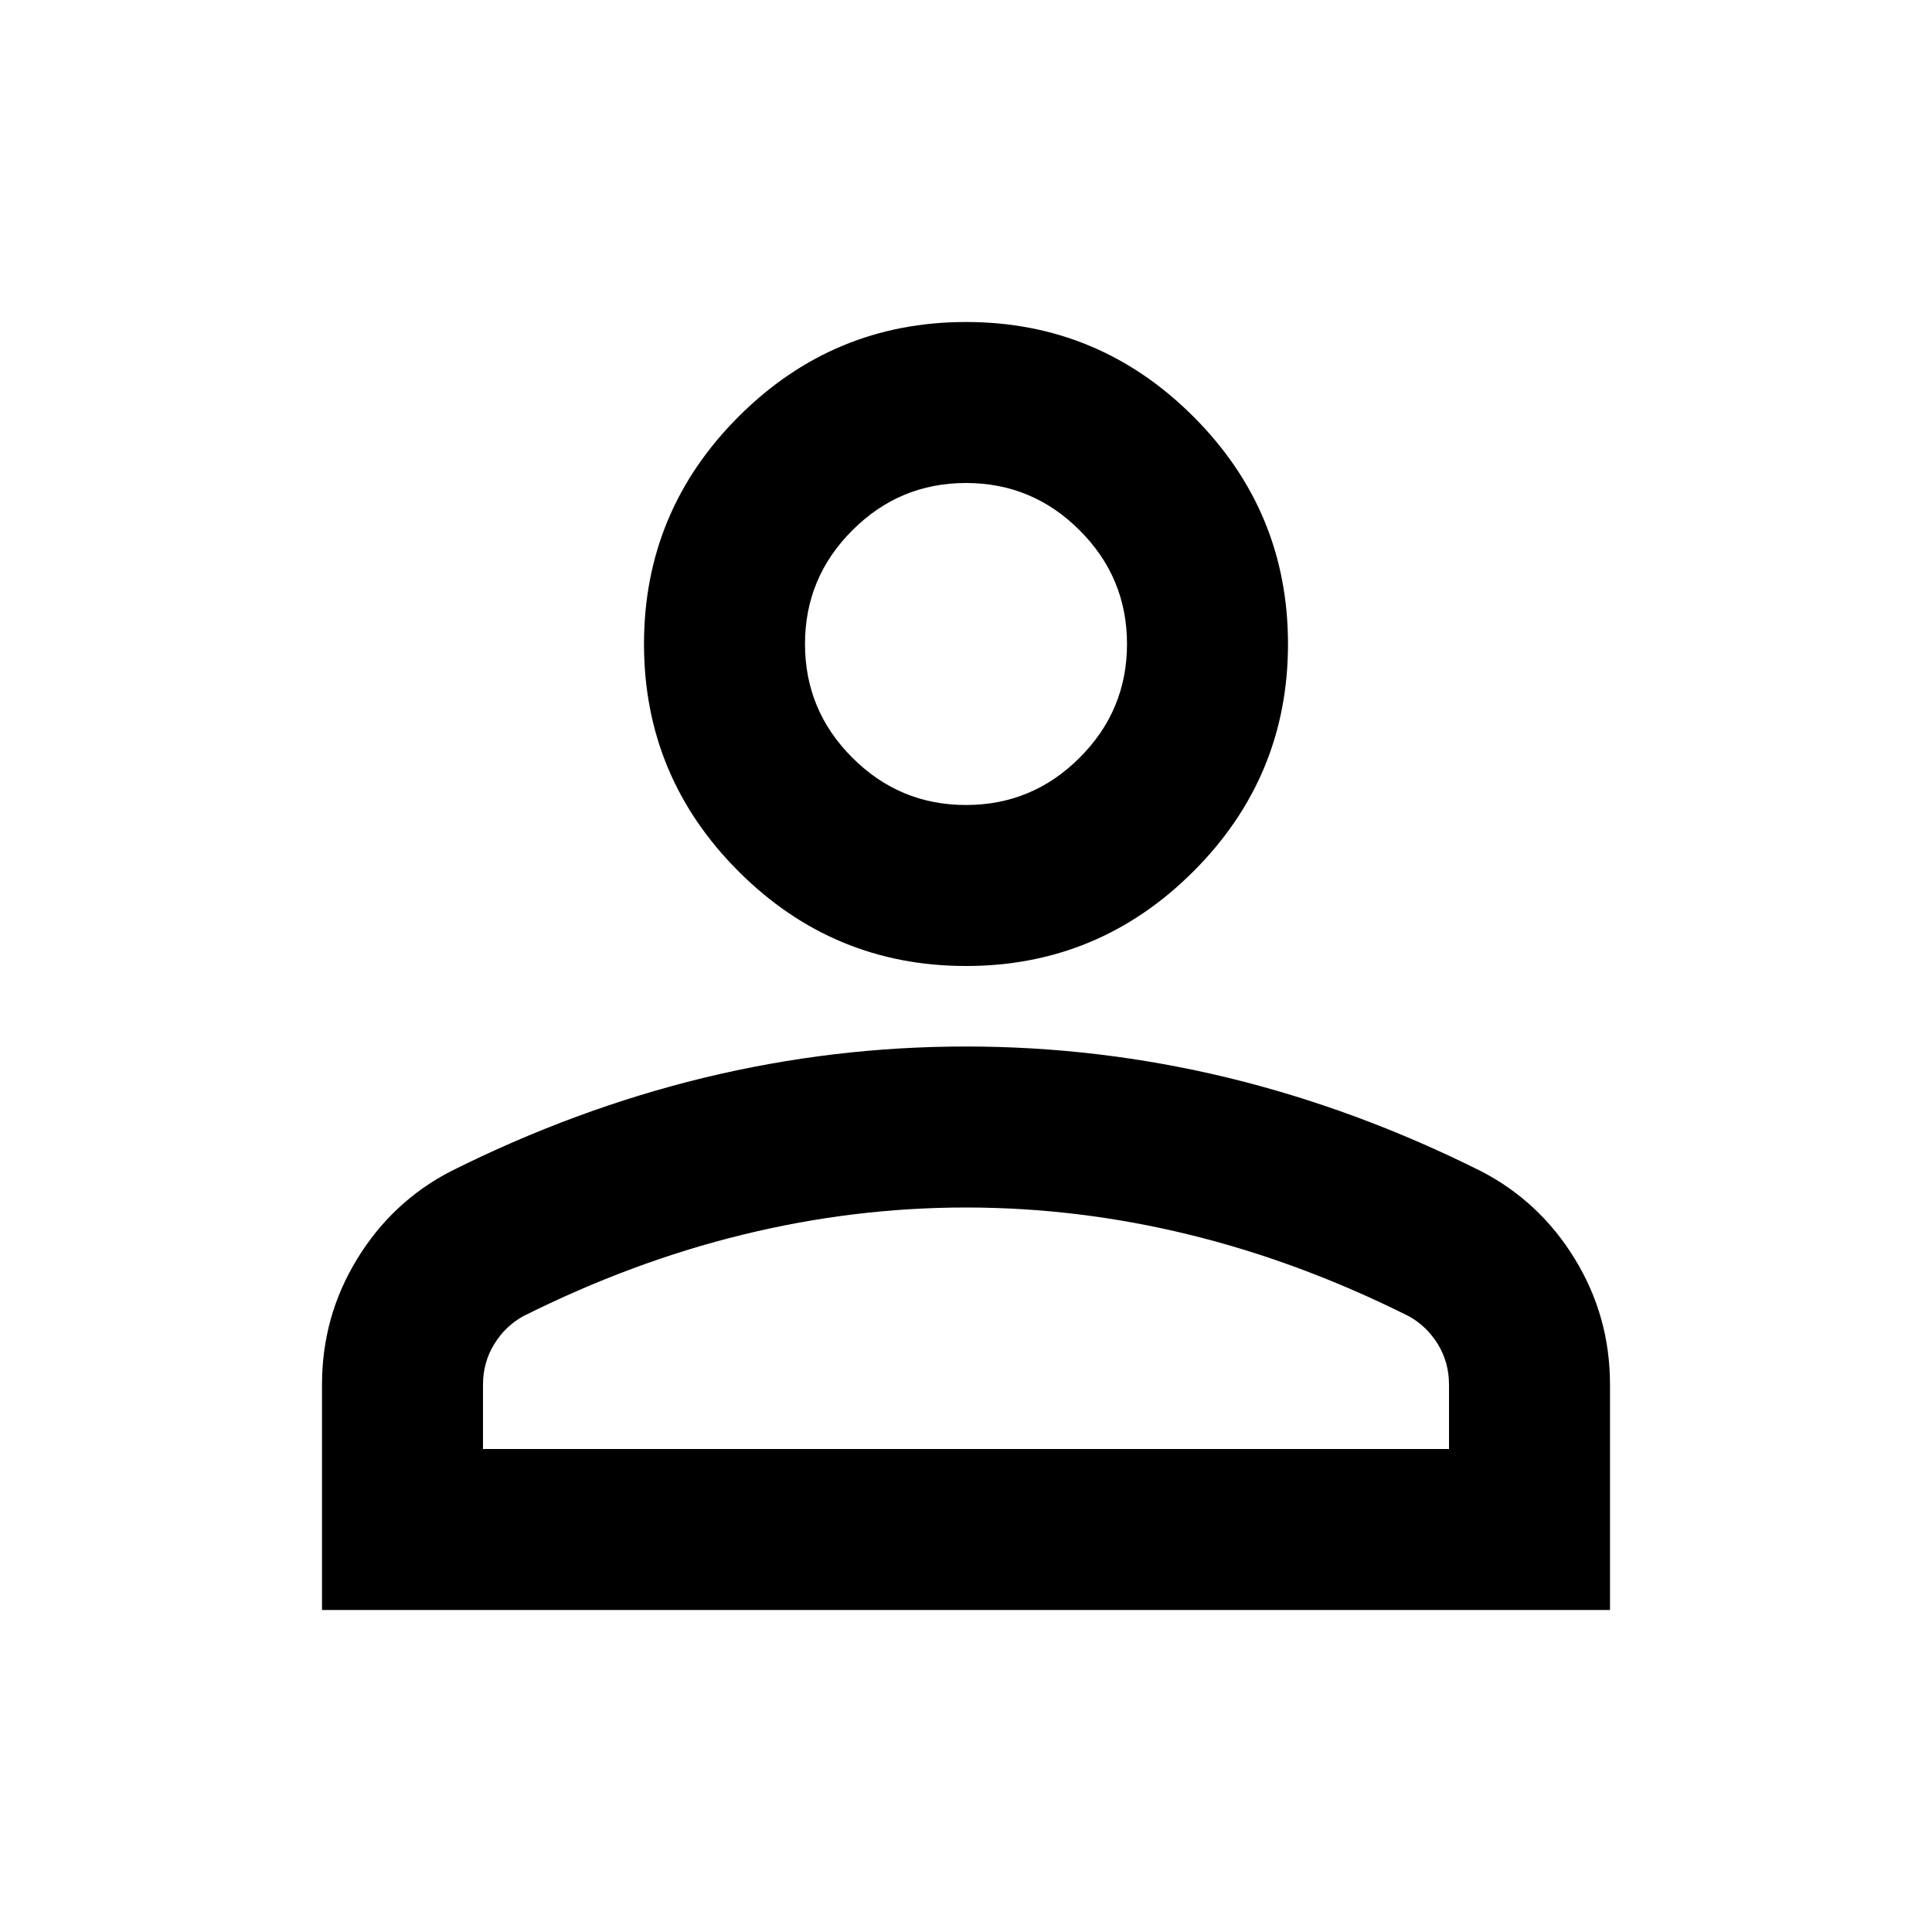
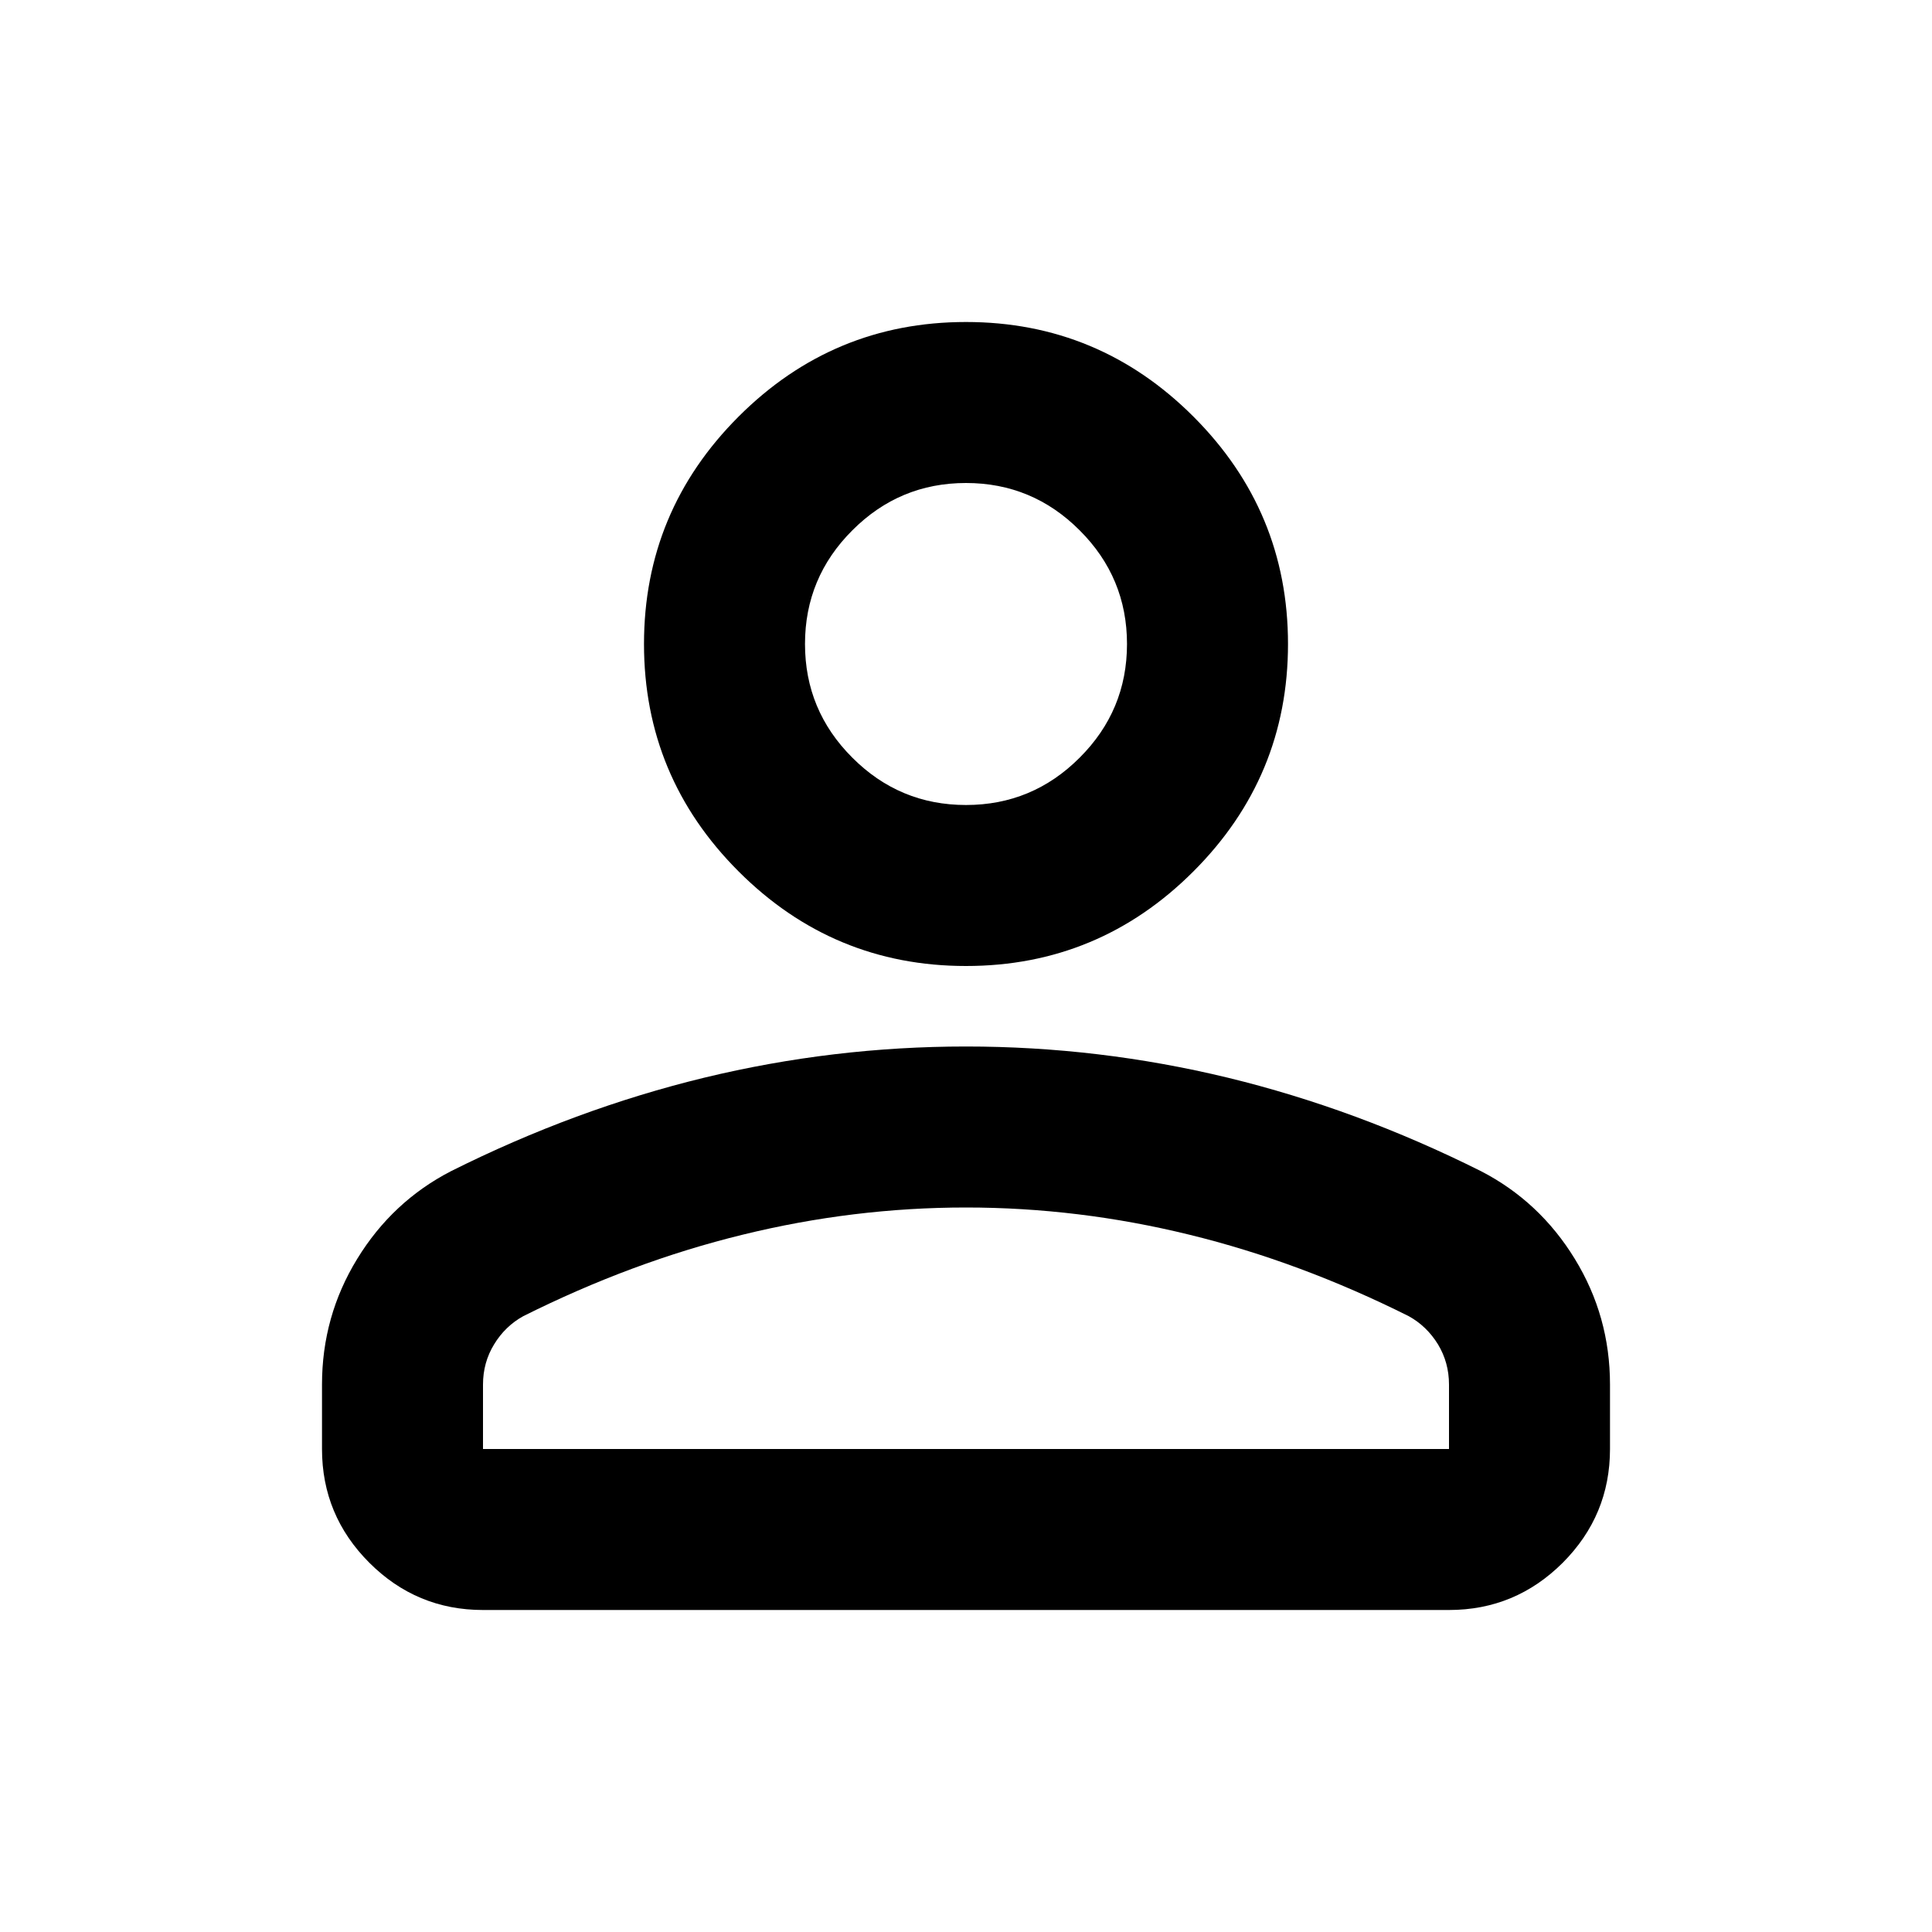
<svg xmlns="http://www.w3.org/2000/svg" width="24" height="24" viewBox="0 0 24 24" fill="currentColor">
-   <path d="M12 12C10.9 12 9.958 11.608 9.175 10.825C8.392 10.042 8 9.1 8 8C8 6.9 8.392 5.958 9.175 5.175C9.958 4.392 10.9 4 12 4C13.1 4 14.042 4.392 14.825 5.175C15.608 5.958 16 6.9 16 8C16 9.1 15.608 10.042 14.825 10.825C14.042 11.608 13.1 12 12 12ZM4 20V17.2C4 16.633 4.146 16.113 4.438 15.637C4.729 15.162 5.117 14.8 5.6 14.55C6.633 14.033 7.683 13.646 8.75 13.387C9.817 13.129 10.9 13 12 13C13.1 13 14.183 13.129 15.25 13.387C16.317 13.646 17.367 14.033 18.4 14.55C18.883 14.8 19.271 15.162 19.562 15.637C19.854 16.113 20 16.633 20 17.2V20H4ZM6 18H18V17.2C18 17.017 17.954 16.85 17.863 16.7C17.771 16.55 17.65 16.433 17.5 16.35C16.6 15.9 15.692 15.562 14.775 15.338C13.858 15.113 12.933 15 12 15C11.067 15 10.142 15.113 9.225 15.338C8.308 15.562 7.4 15.9 6.5 16.35C6.35 16.433 6.229 16.55 6.138 16.7C6.046 16.85 6 17.017 6 17.2V18ZM12 10C12.55 10 13.021 9.804 13.412 9.412C13.804 9.021 14 8.55 14 8C14 7.45 13.804 6.979 13.412 6.588C13.021 6.196 12.55 6 12 6C11.45 6 10.979 6.196 10.588 6.588C10.196 6.979 10 7.45 10 8C10 8.55 10.196 9.021 10.588 9.412C10.979 9.804 11.45 10 12 10Z" />
+   <path d="M12 12C10.9 12 9.958 11.608 9.175 10.825C8.392 10.042 8 9.1 8 8C8 6.9 8.392 5.958 9.175 5.175C9.958 4.392 10.9 4 12 4C13.1 4 14.042 4.392 14.825 5.175C15.608 5.958 16 6.9 16 8C16 9.1 15.608 10.042 14.825 10.825C14.042 11.608 13.1 12 12 12ZM4 18V17.2C4 16.633 4.146 16.113 4.438 15.637C4.729 15.162 5.117 14.8 5.6 14.55C6.633 14.033 7.683 13.646 8.75 13.387C9.817 13.129 10.9 13 12 13C13.1 13 14.183 13.129 15.25 13.387C16.317 13.646 17.367 14.033 18.4 14.55C18.883 14.8 19.271 15.162 19.562 15.637C19.854 16.113 20 16.633 20 17.2V18C20 18.55 19.804 19.021 19.413 19.413C19.021 19.804 18.55 20 18 20H6C5.45 20 4.979 19.804 4.588 19.413C4.196 19.021 4 18.55 4 18ZM6 18H18V17.2C18 17.017 17.954 16.85 17.863 16.7C17.771 16.55 17.65 16.433 17.5 16.35C16.6 15.9 15.692 15.562 14.775 15.338C13.858 15.113 12.933 15 12 15C11.067 15 10.142 15.113 9.225 15.338C8.308 15.562 7.4 15.9 6.5 16.35C6.35 16.433 6.229 16.55 6.138 16.7C6.046 16.85 6 17.017 6 17.2V18ZM12 10C12.55 10 13.021 9.804 13.412 9.412C13.804 9.021 14 8.55 14 8C14 7.45 13.804 6.979 13.412 6.588C13.021 6.196 12.55 6 12 6C11.45 6 10.979 6.196 10.588 6.588C10.196 6.979 10 7.45 10 8C10 8.55 10.196 9.021 10.588 9.412C10.979 9.804 11.45 10 12 10Z" />
</svg>
